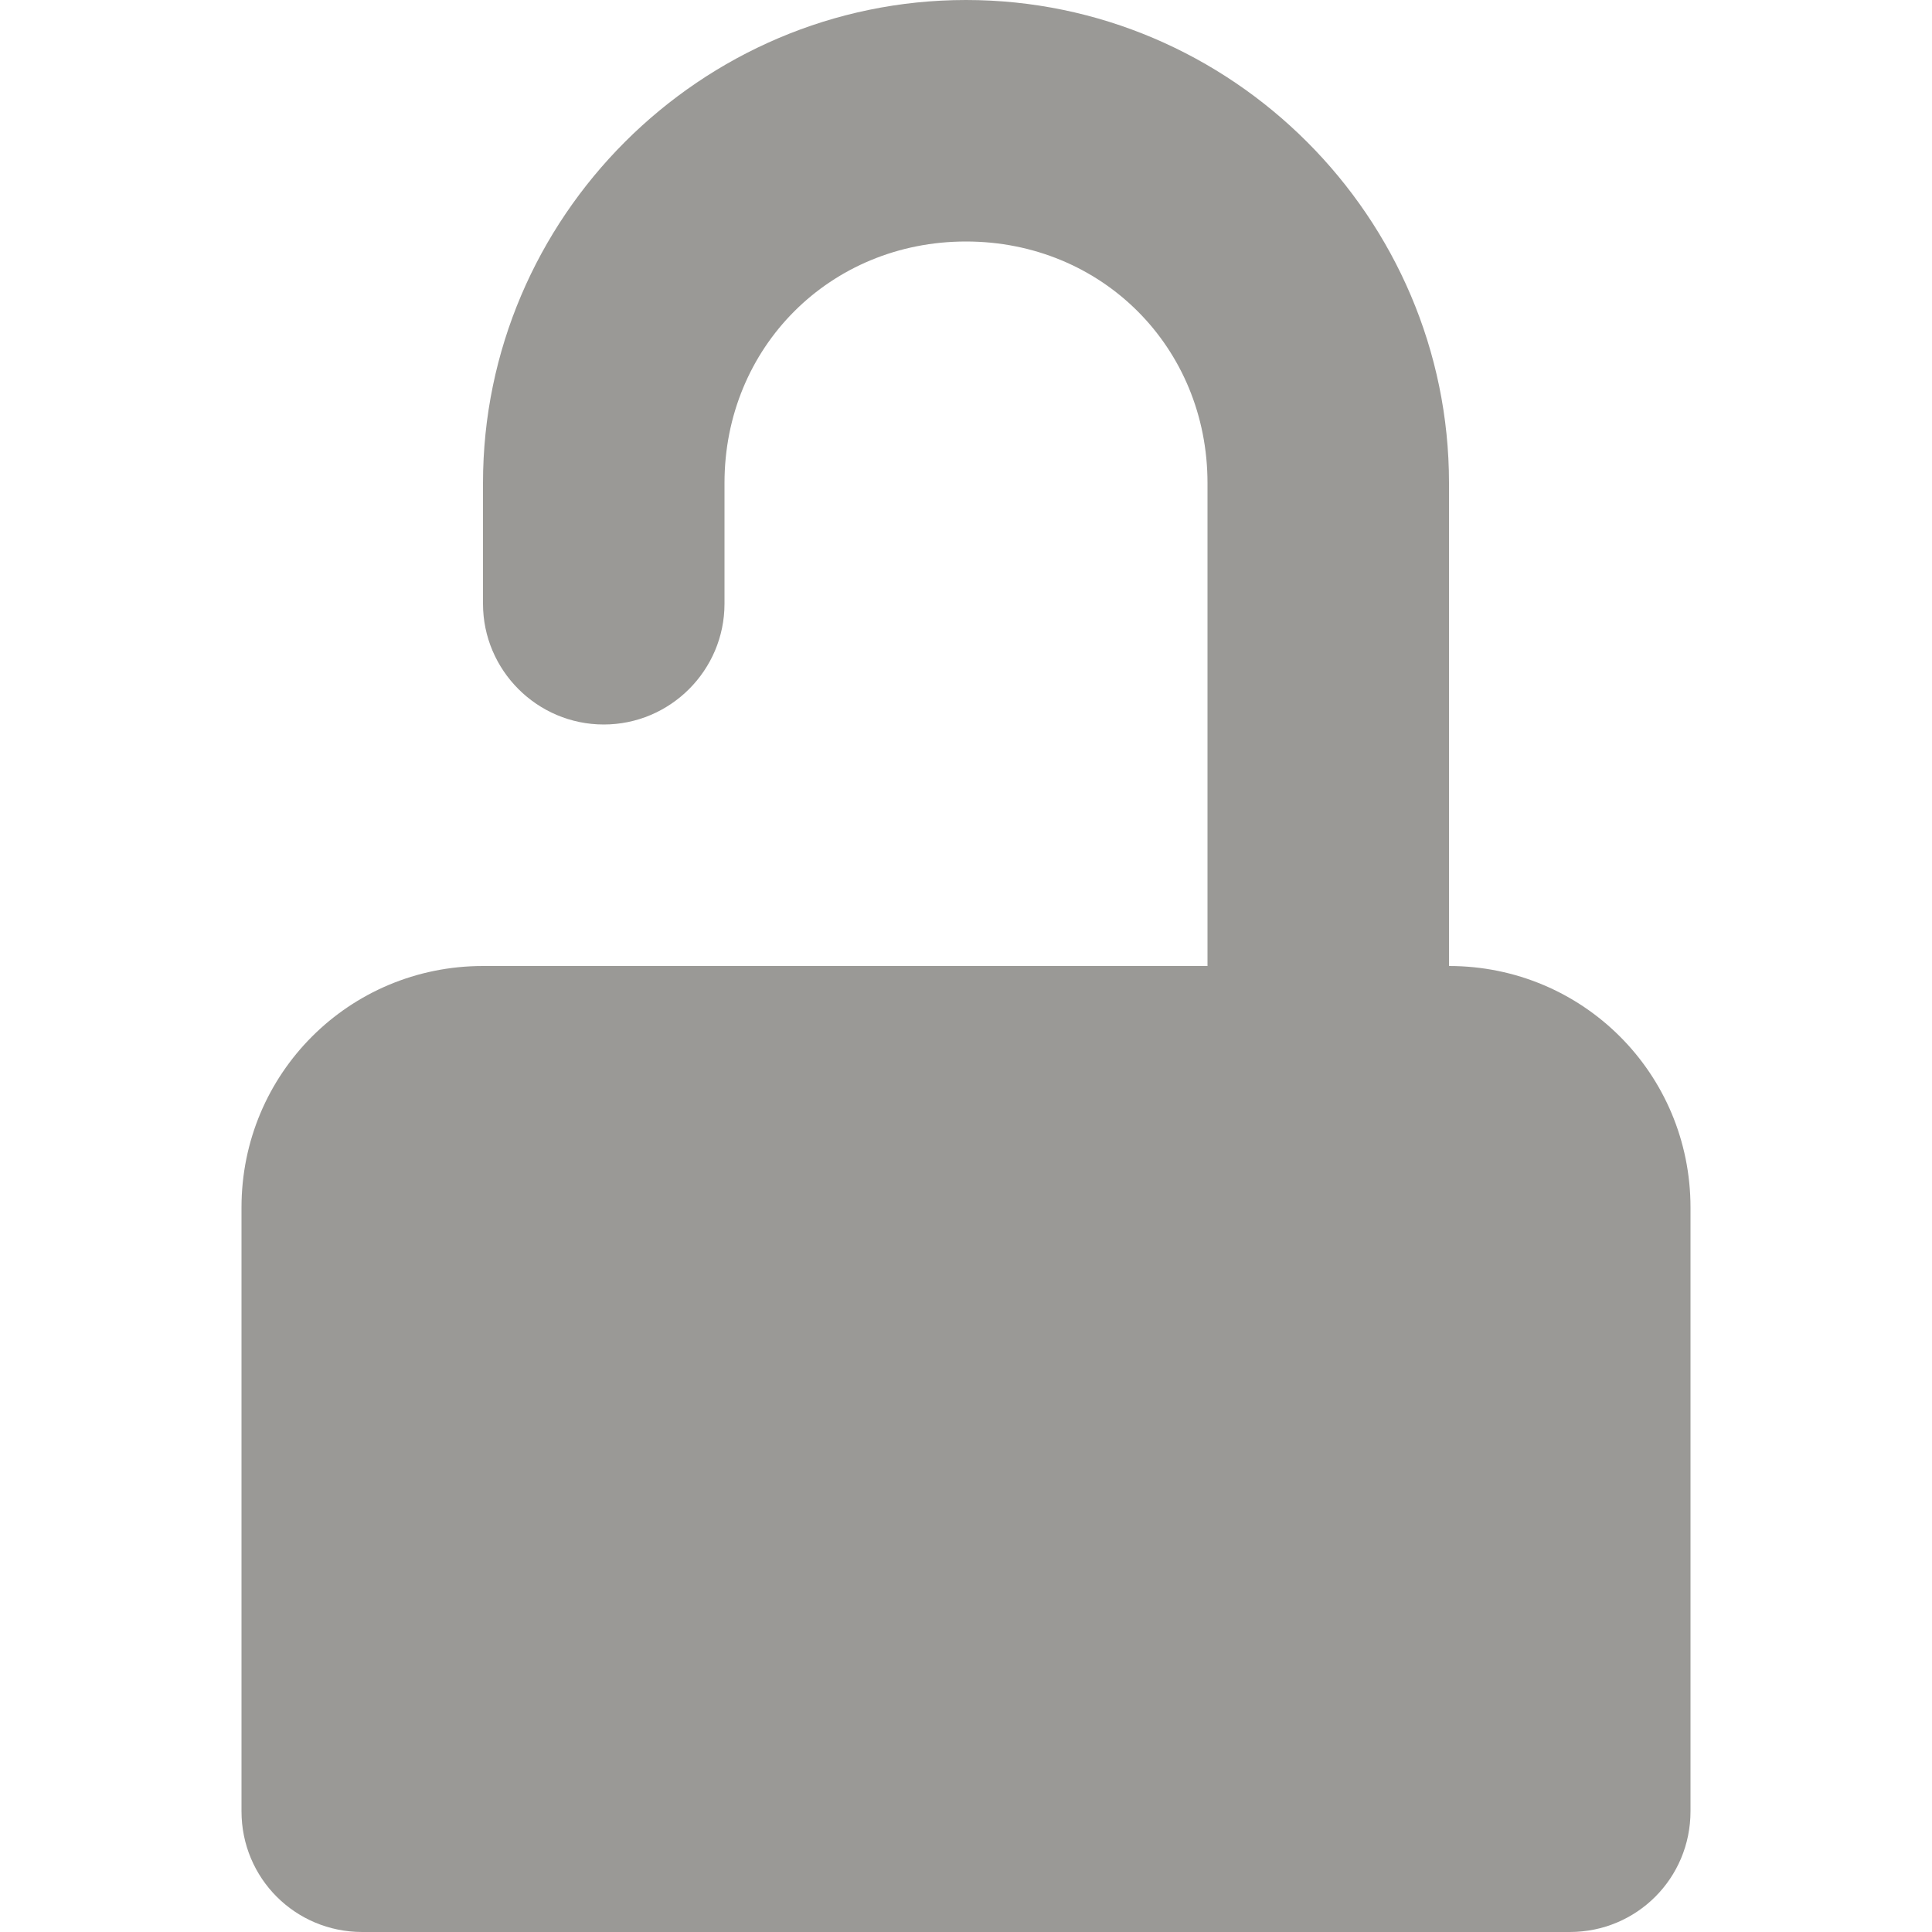
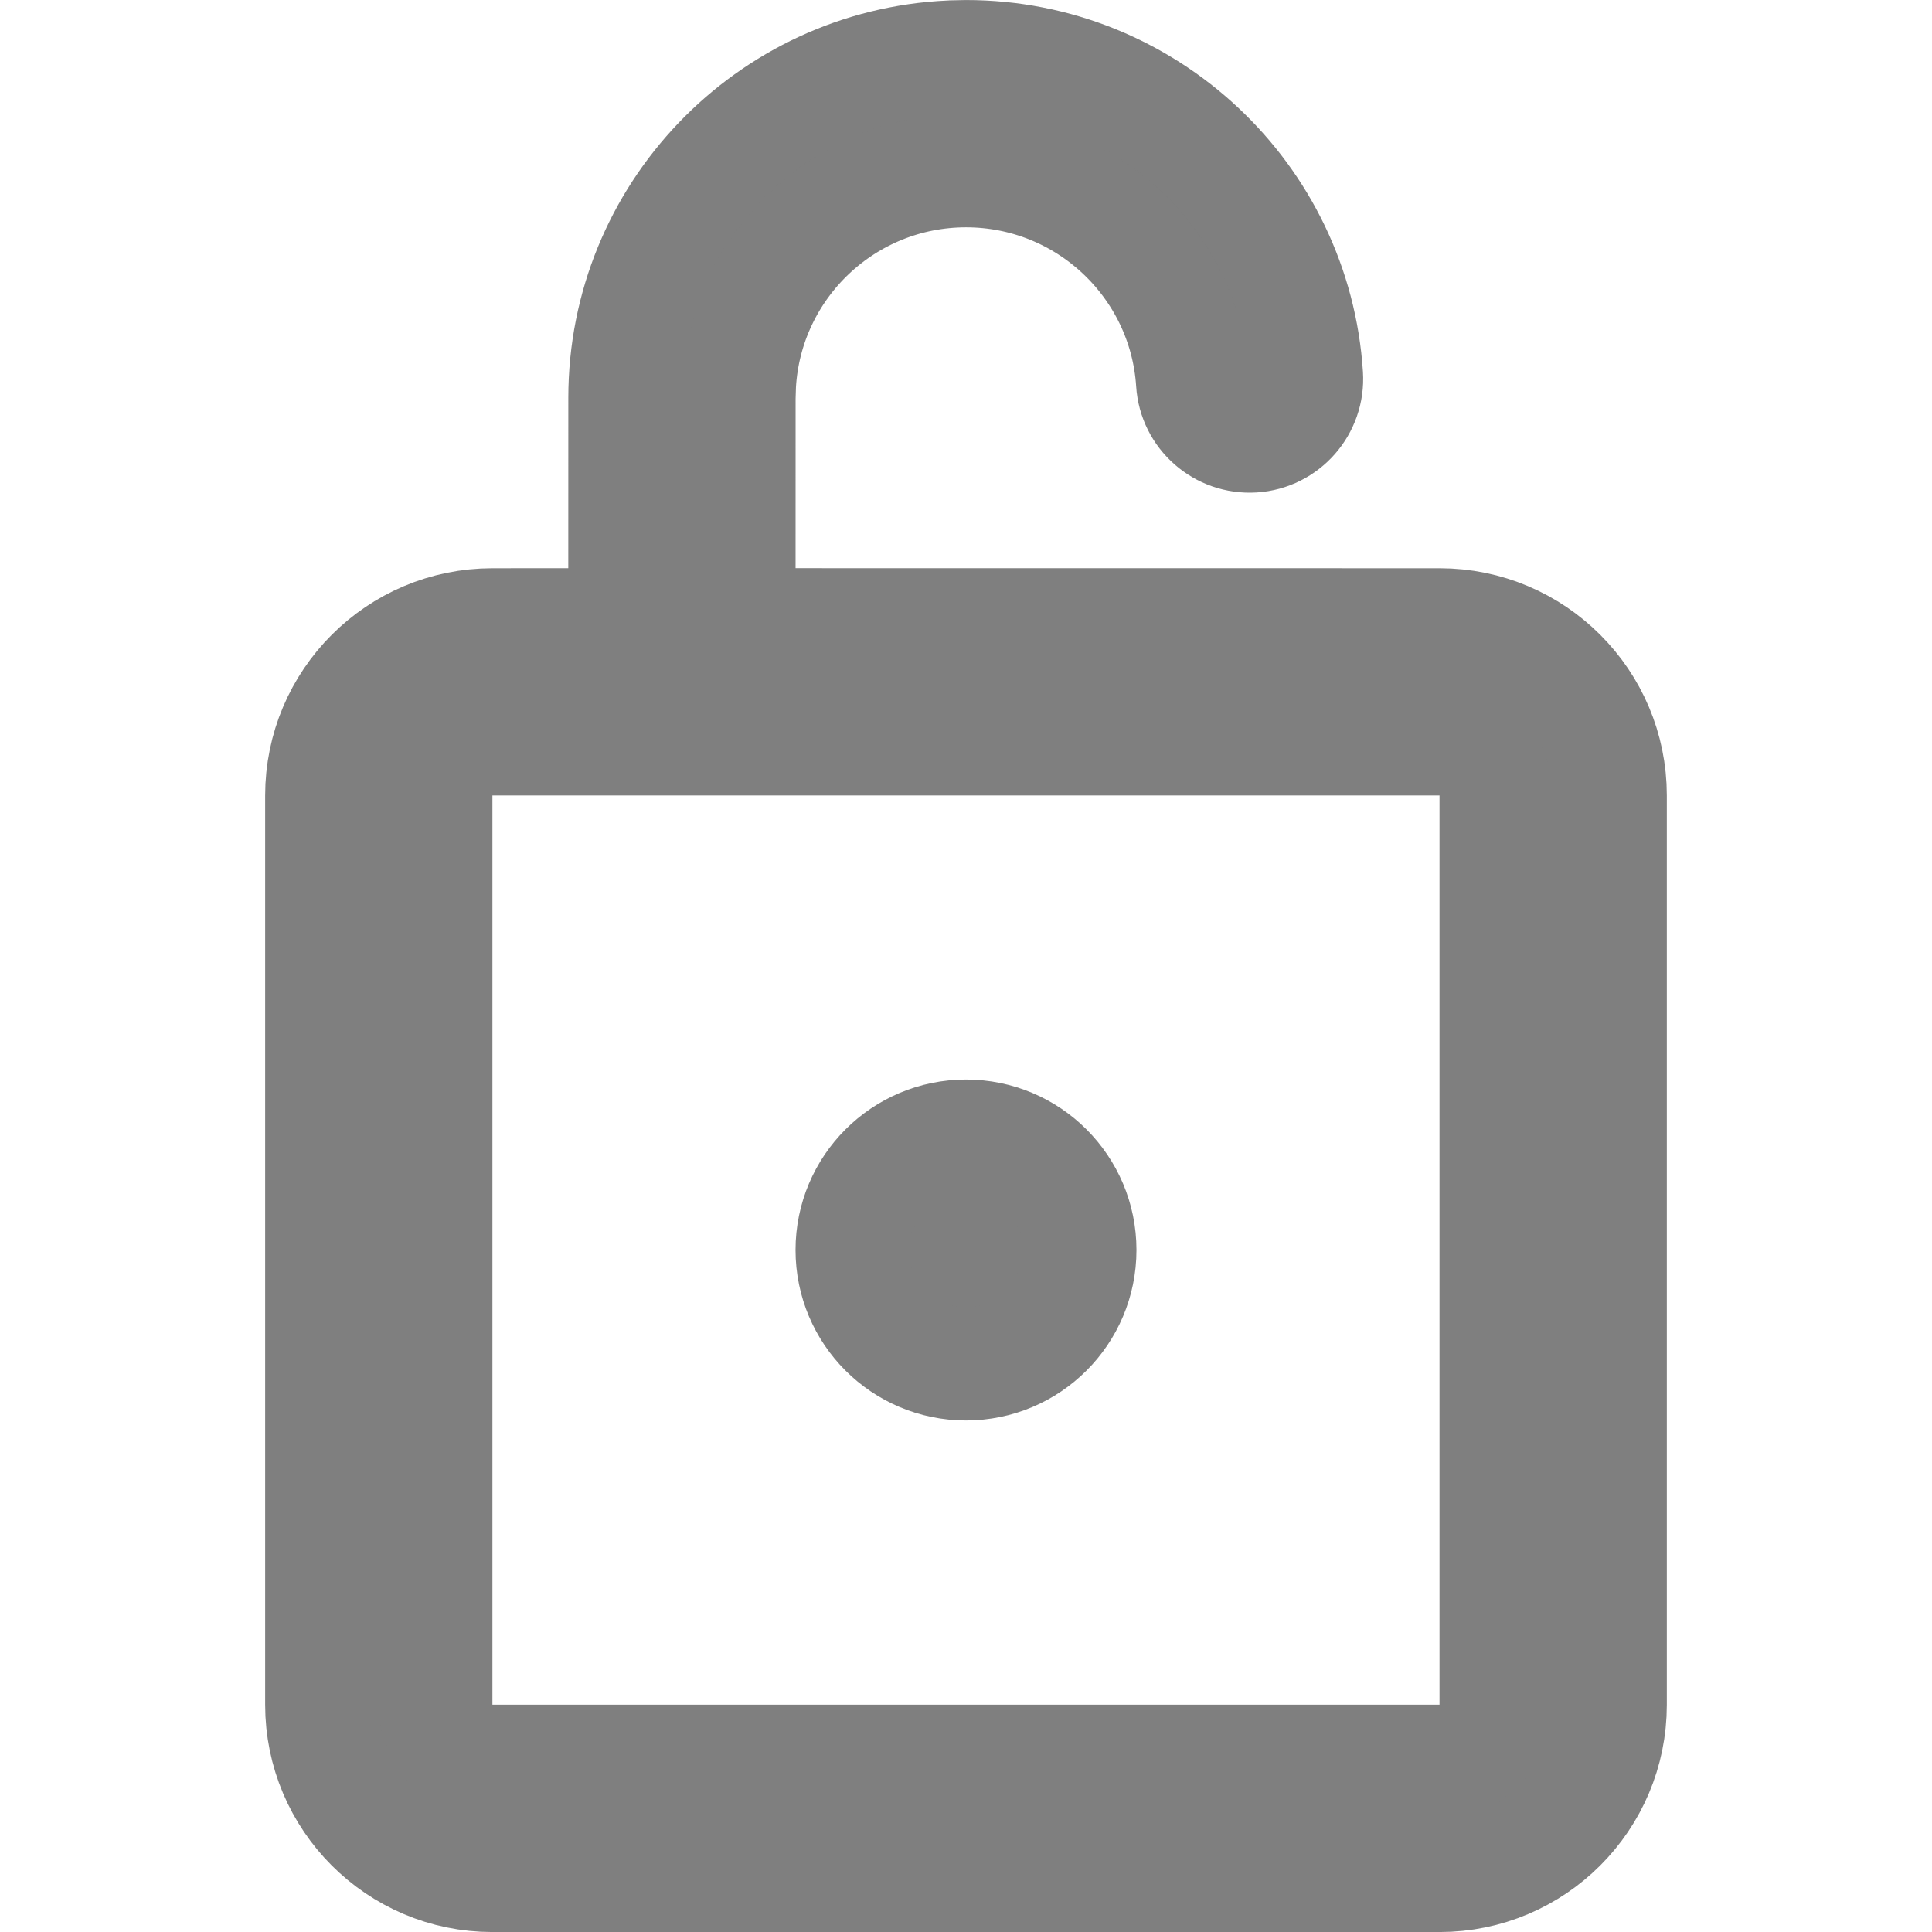
- <svg xmlns="http://www.w3.org/2000/svg" height="16px" viewBox="0 0 16 16" width="16px">
-   <path d="m 8 0 c -2.199 0 -4 1.801 -4 4 v 1 c 0 0.551 0.449 1 1 1 s 1 -0.449 1 -1 v -1 c 0 -1.125 0.875 -2 2 -2 s 2 0.875 2 2 v 4 h -6 c -1.109 0 -2 0.891 -2 2 v 5 c 0 0.555 0.445 1 1 1 h 10 c 0.555 0 1 -0.445 1 -1 v -5 c 0 -1.109 -0.891 -2 -2 -2 v -4 c 0 -2.199 -1.801 -4 -4 -4 z m 0 0" fill="#9a9996" />
+ <svg xmlns="http://www.w3.org/2000/svg" width="28" height="28" fill="none" version="1.1" viewBox="0 0 28 28">
+   <path d="m13.768 0.829 0.233-0.005c2.608 0 4.762 2.026 4.93 4.616 0.029 0.454-0.315 0.846-0.768 0.875-0.454 0.029-0.846-0.315-0.875-0.768-0.112-1.725-1.549-3.076-3.287-3.076-1.754 0-3.188 1.371-3.288 3.1l-0.006 0.194-6.59e-4 3.293 10.157 0.001c1.364 0 2.47 1.106 2.47 2.47v13.178c0 1.364-1.106 2.47-2.47 2.47h-13.727c-1.364 0-2.47-1.106-2.47-2.47v-13.178c0-1.364 1.106-2.47 2.47-2.47l1.923-0.001 6.588e-4 -3.293c0-2.651 2.087-4.814 4.708-4.935l0.233-0.005zm7.095 9.876h-13.727c-0.455 0-0.823 0.369-0.823 0.823v13.178c0 0.455 0.369 0.823 0.823 0.823h13.727c0.455 0 0.823-0.369 0.823-0.823v-13.178c0-0.455-0.369-0.823-0.823-0.823zm-6.863 5.764c0.91 0 1.647 0.737 1.647 1.647 0 0.91-0.737 1.647-1.647 1.647-0.91 0-1.647-0.737-1.647-1.647 0-0.91 0.737-1.647 1.647-1.647z" fill="#7f7f7f" stroke="#7f7f7f" stroke-width="1.647" />
</svg>
